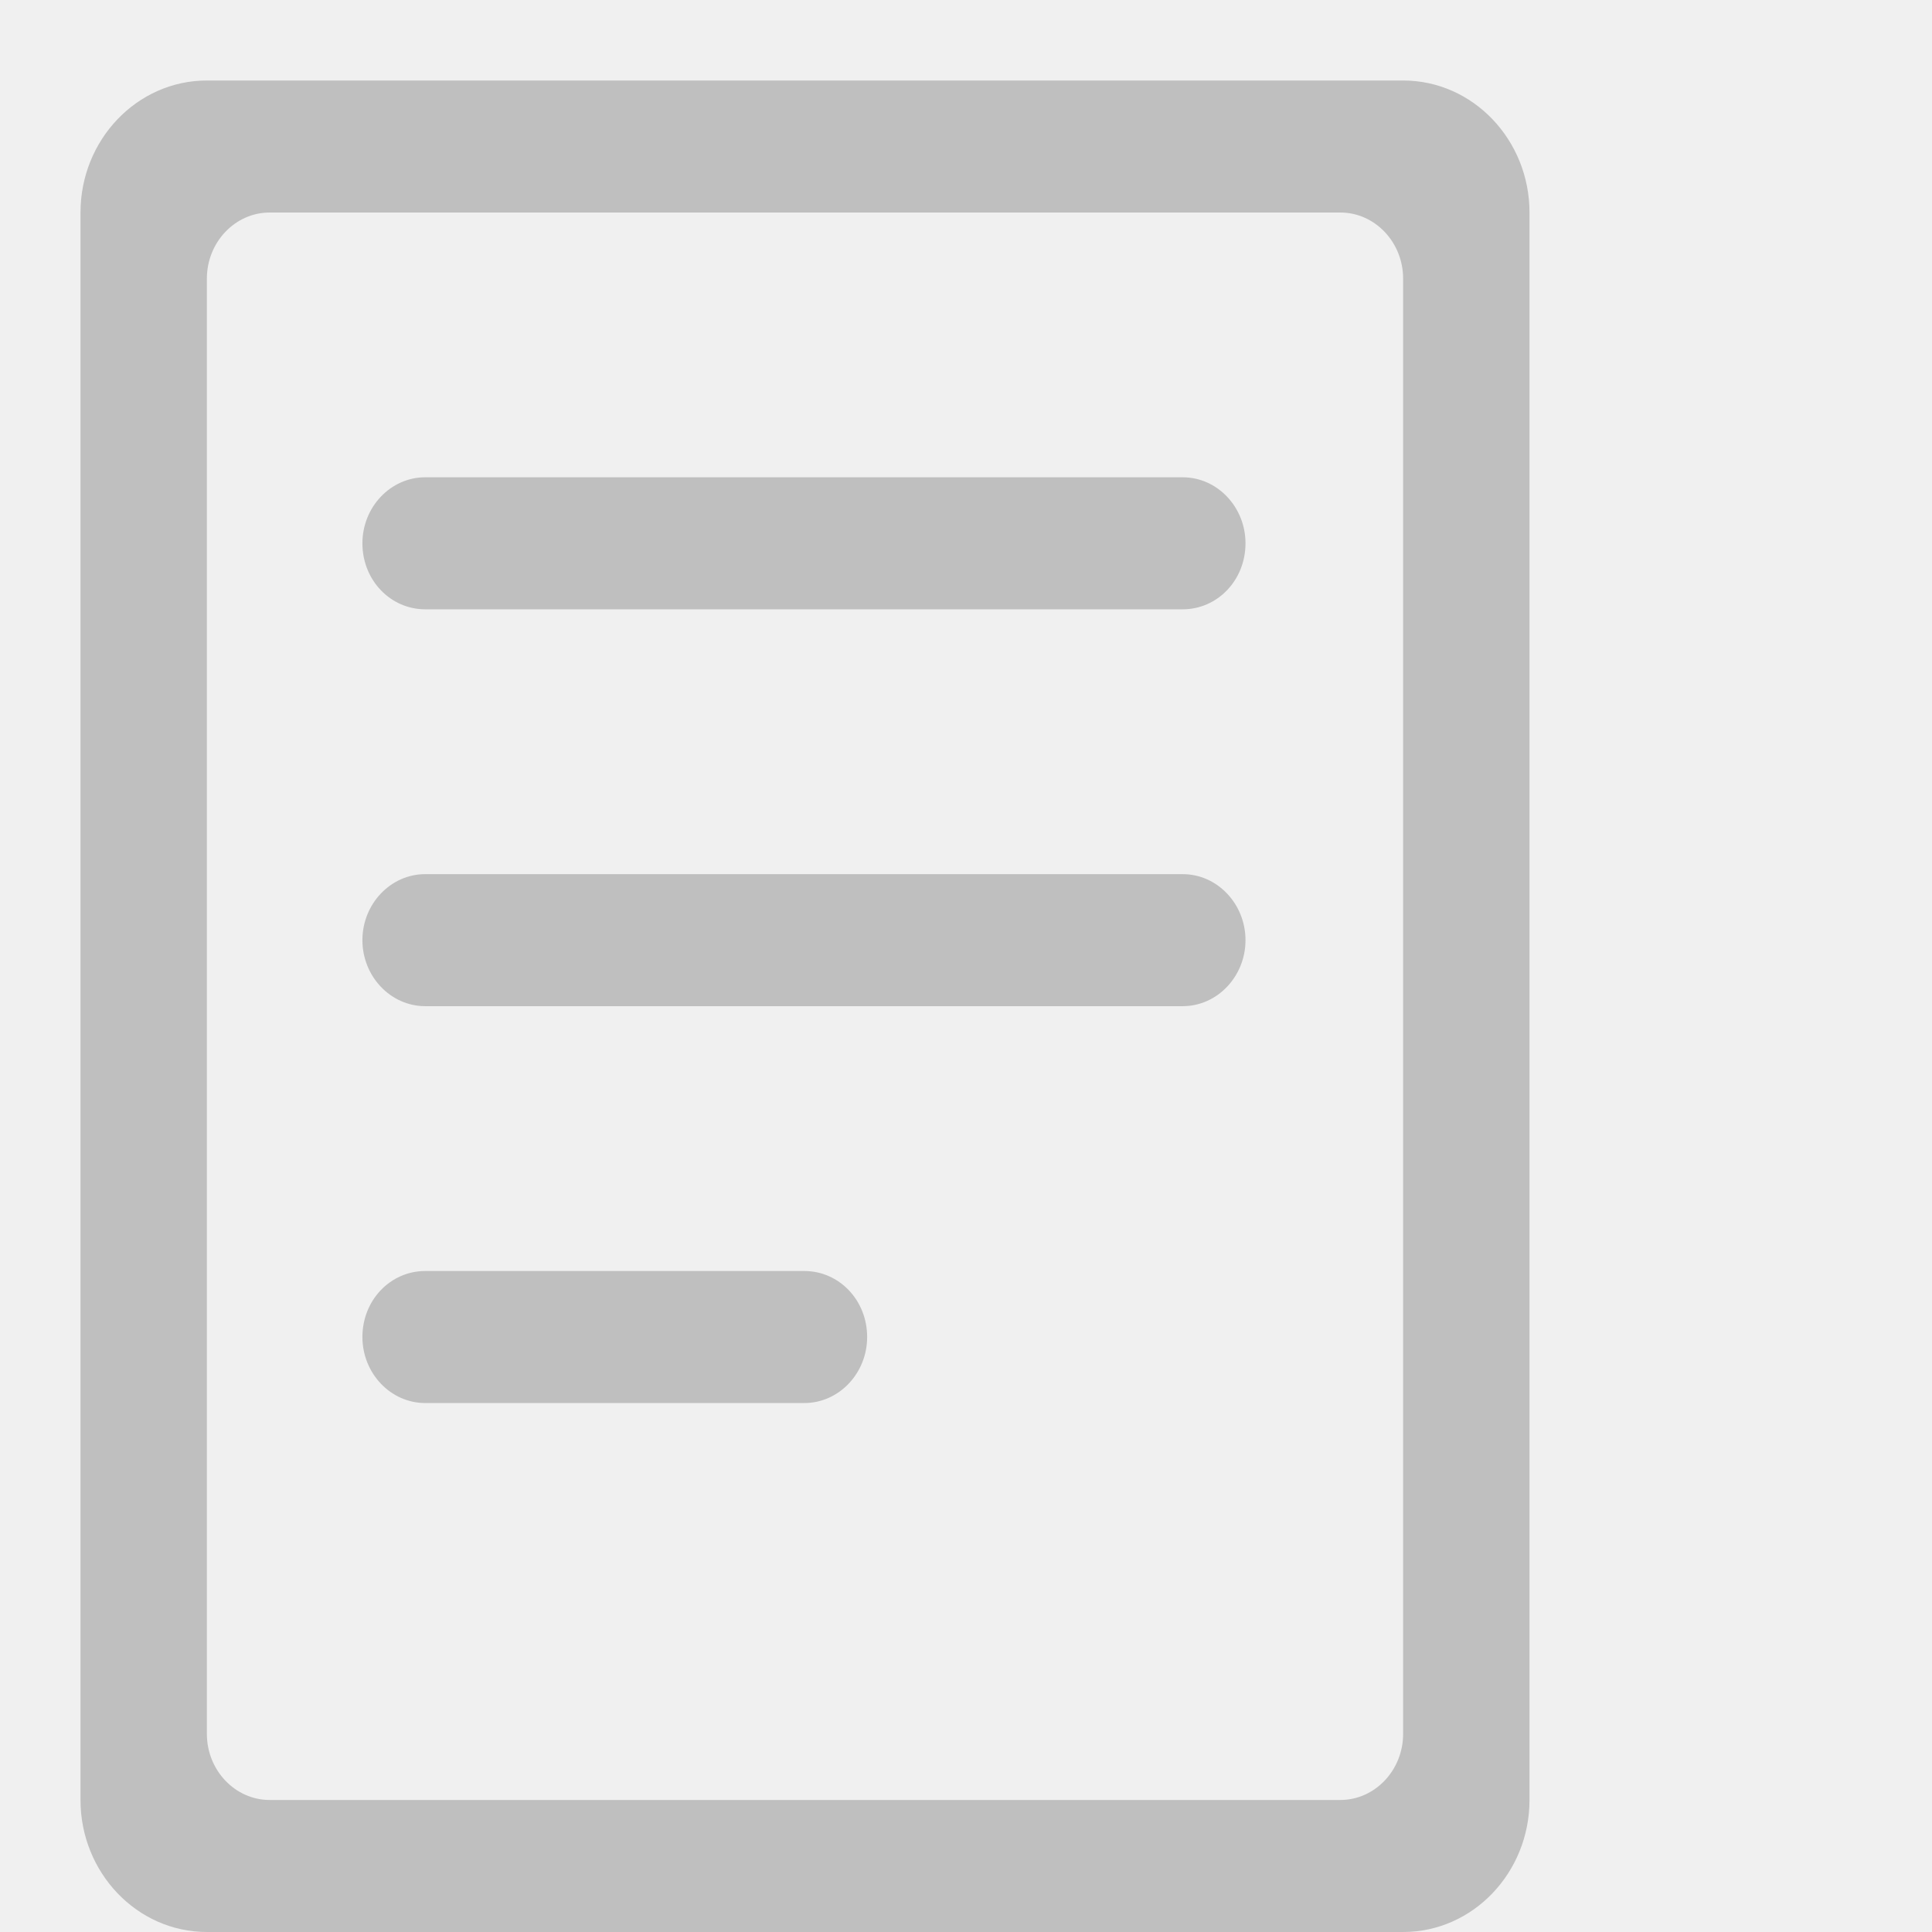
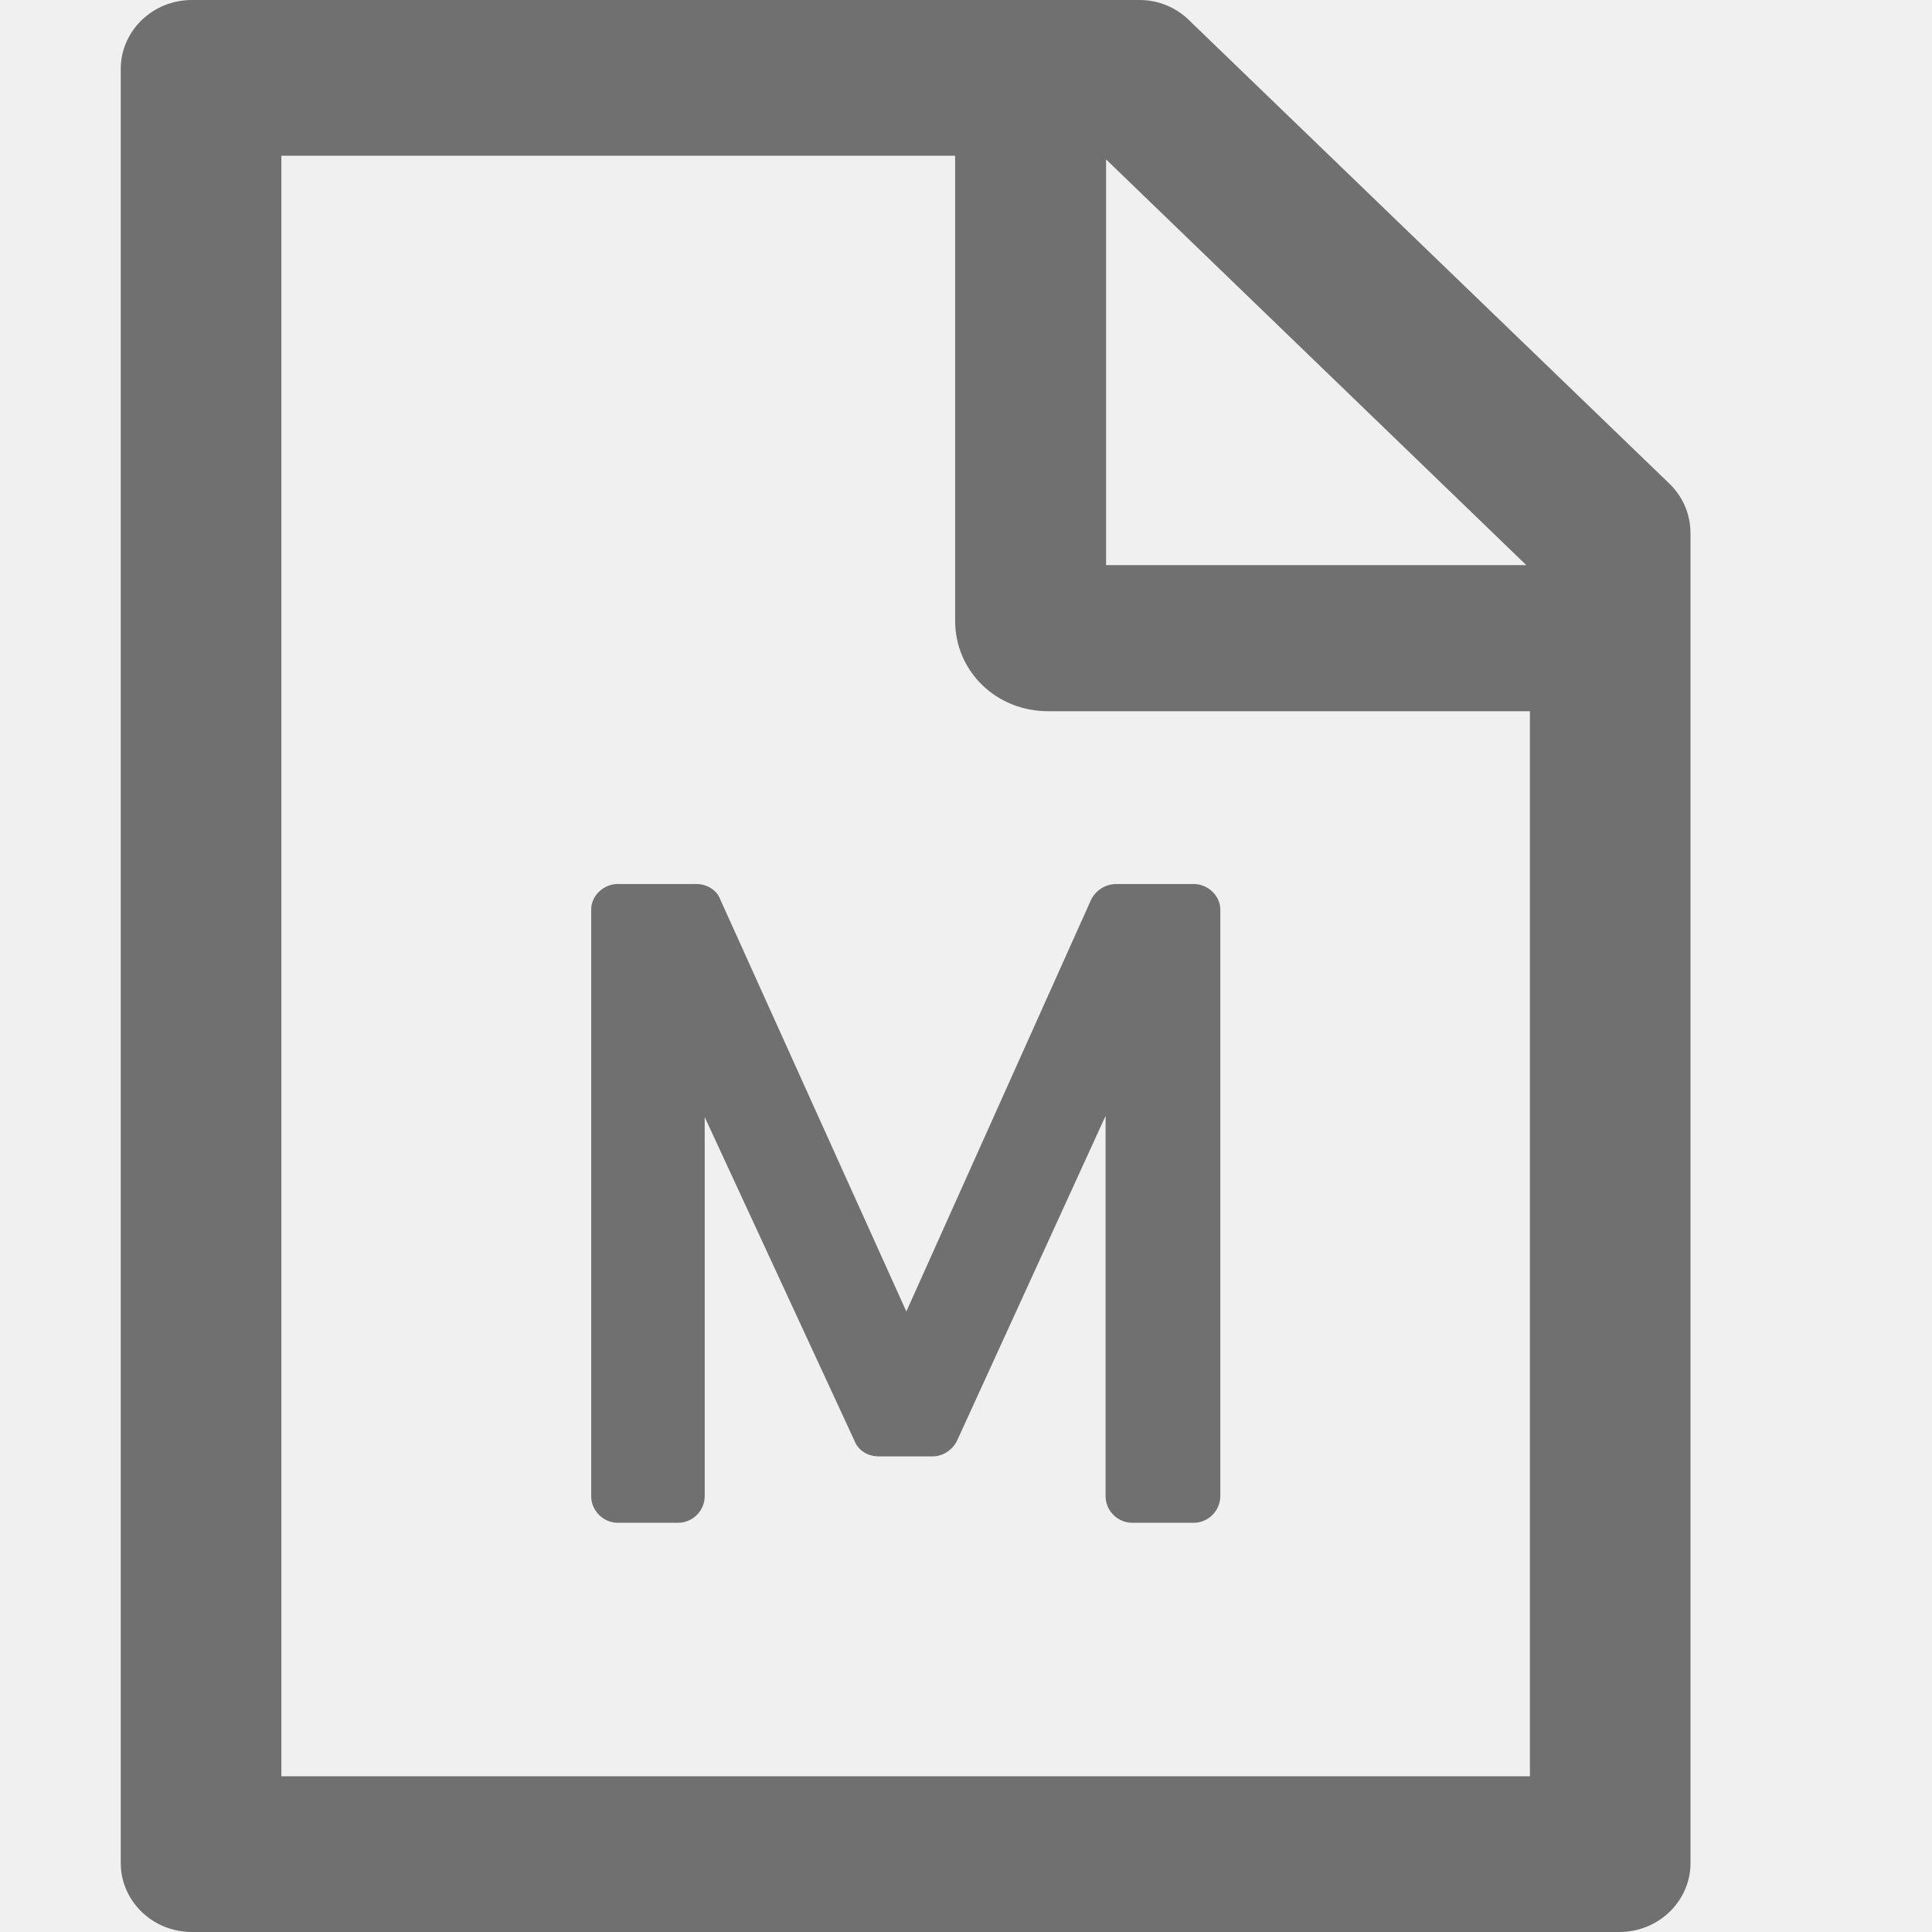
- <svg xmlns="http://www.w3.org/2000/svg" xmlns:xlink="http://www.w3.org/1999/xlink" width="24" height="24" viewBox="0 0 24 24" fill="none">
+ <svg xmlns="http://www.w3.org/2000/svg" xmlns:xlink="http://www.w3.org/1999/xlink" width="16" height="16" viewBox="0 0 16 16" fill="none">
  <g opacity="1" transform="translate(0 0)  rotate(0)">
    <mask id="bg-mask-0" fill="white">
      <use transform="translate(0 0)  rotate(0)" xlink:href="#path_0" />
    </mask>
    <g mask="url(#bg-mask-0)">
-       <path id="并集" fill-rule="evenodd" style="fill:#BFBFBF" opacity="1" d="M17.43,1c0.87,0 1.57,0.74 1.57,1.64v19.72c0,0.9 -0.7,1.64 -1.57,1.64h-14.86c-0.87,0 -1.57,-0.74 -1.57,-1.64v-19.72c0,-0.9 0.7,-1.64 1.57,-1.64zM16.65,2.64h-13.3c-0.43,0 -0.78,0.37 -0.78,0.82v18.08c0,0.45 0.35,0.82 0.78,0.82h13.3c0.43,0 0.78,-0.37 0.78,-0.82v-18.08c0,-0.45 -0.35,-0.82 -0.78,-0.82zM14.692,7.569h-9.41c-0.43,0 -0.78,-0.36 -0.78,-0.82c0,-0.45 0.35,-0.82 0.78,-0.82h9.41c0.43,0 0.78,0.37 0.78,0.82c0,0.46 -0.35,0.82 -0.78,0.82zM14.692,12.499h-9.41c-0.43,0 -0.78,-0.37 -0.78,-0.82c0,-0.45 0.35,-0.82 0.78,-0.82h9.41c0.43,0 0.78,0.37 0.78,0.82c0,0.45 -0.35,0.82 -0.78,0.82zM9.992,17.429h-4.71c-0.43,0 -0.78,-0.37 -0.78,-0.82c0,-0.46 0.35,-0.82 0.78,-0.82h4.71c0.43,0 0.78,0.36 0.78,0.82c0,0.45 -0.35,0.82 -0.78,0.82z" />
+       <path id="并集" fill-rule="evenodd" style="fill:#707070" opacity="1" d="M13.83,4.01c0.11,0.11 0.17,0.25 0.17,0.41v11.01c0,0.31 -0.26,0.57 -0.59,0.57h-11.82c-0.33,0 -0.59,-0.26 -0.59,-0.57v-14.86c0,-0.31 0.26,-0.57 0.59,-0.57h7.85c0.15,0 0.3,0.06 0.41,0.17zM12.67,5.89h-3.99c-0.43,0 -0.77,-0.33 -0.77,-0.75v-3.85h-5.58v13.42h10.34zM9.16,1.32v3.36h3.48zM5.966,7.451l1.54,3.41l1.53,-3.41c0.04,-0.08 0.12,-0.13 0.21,-0.13h0.64c0.12,0 0.22,0.1 0.22,0.21v4.86c0,0.12 -0.1,0.22 -0.22,0.22h-0.51c-0.12,0 -0.22,-0.1 -0.22,-0.22v-3.15l-1.23,2.69c-0.04,0.08 -0.12,0.13 -0.2,0.13h-0.45c-0.09,0 -0.17,-0.05 -0.2,-0.13l-1.24,-2.68v3.14c0,0.12 -0.1,0.22 -0.22,0.22h-0.5c-0.12,0 -0.22,-0.1 -0.22,-0.22v-4.86c0,-0.11 0.1,-0.21 0.22,-0.21h0.65c0.09,0 0.17,0.05 0.2,0.13z" />
    </g>
  </g>
  <defs>
-     <rect id="path_0" x="0" y="0" width="24" height="24" />
+     <rect id="path_0" x="0" y="0" width="16" height="16" />
  </defs>
</svg>
